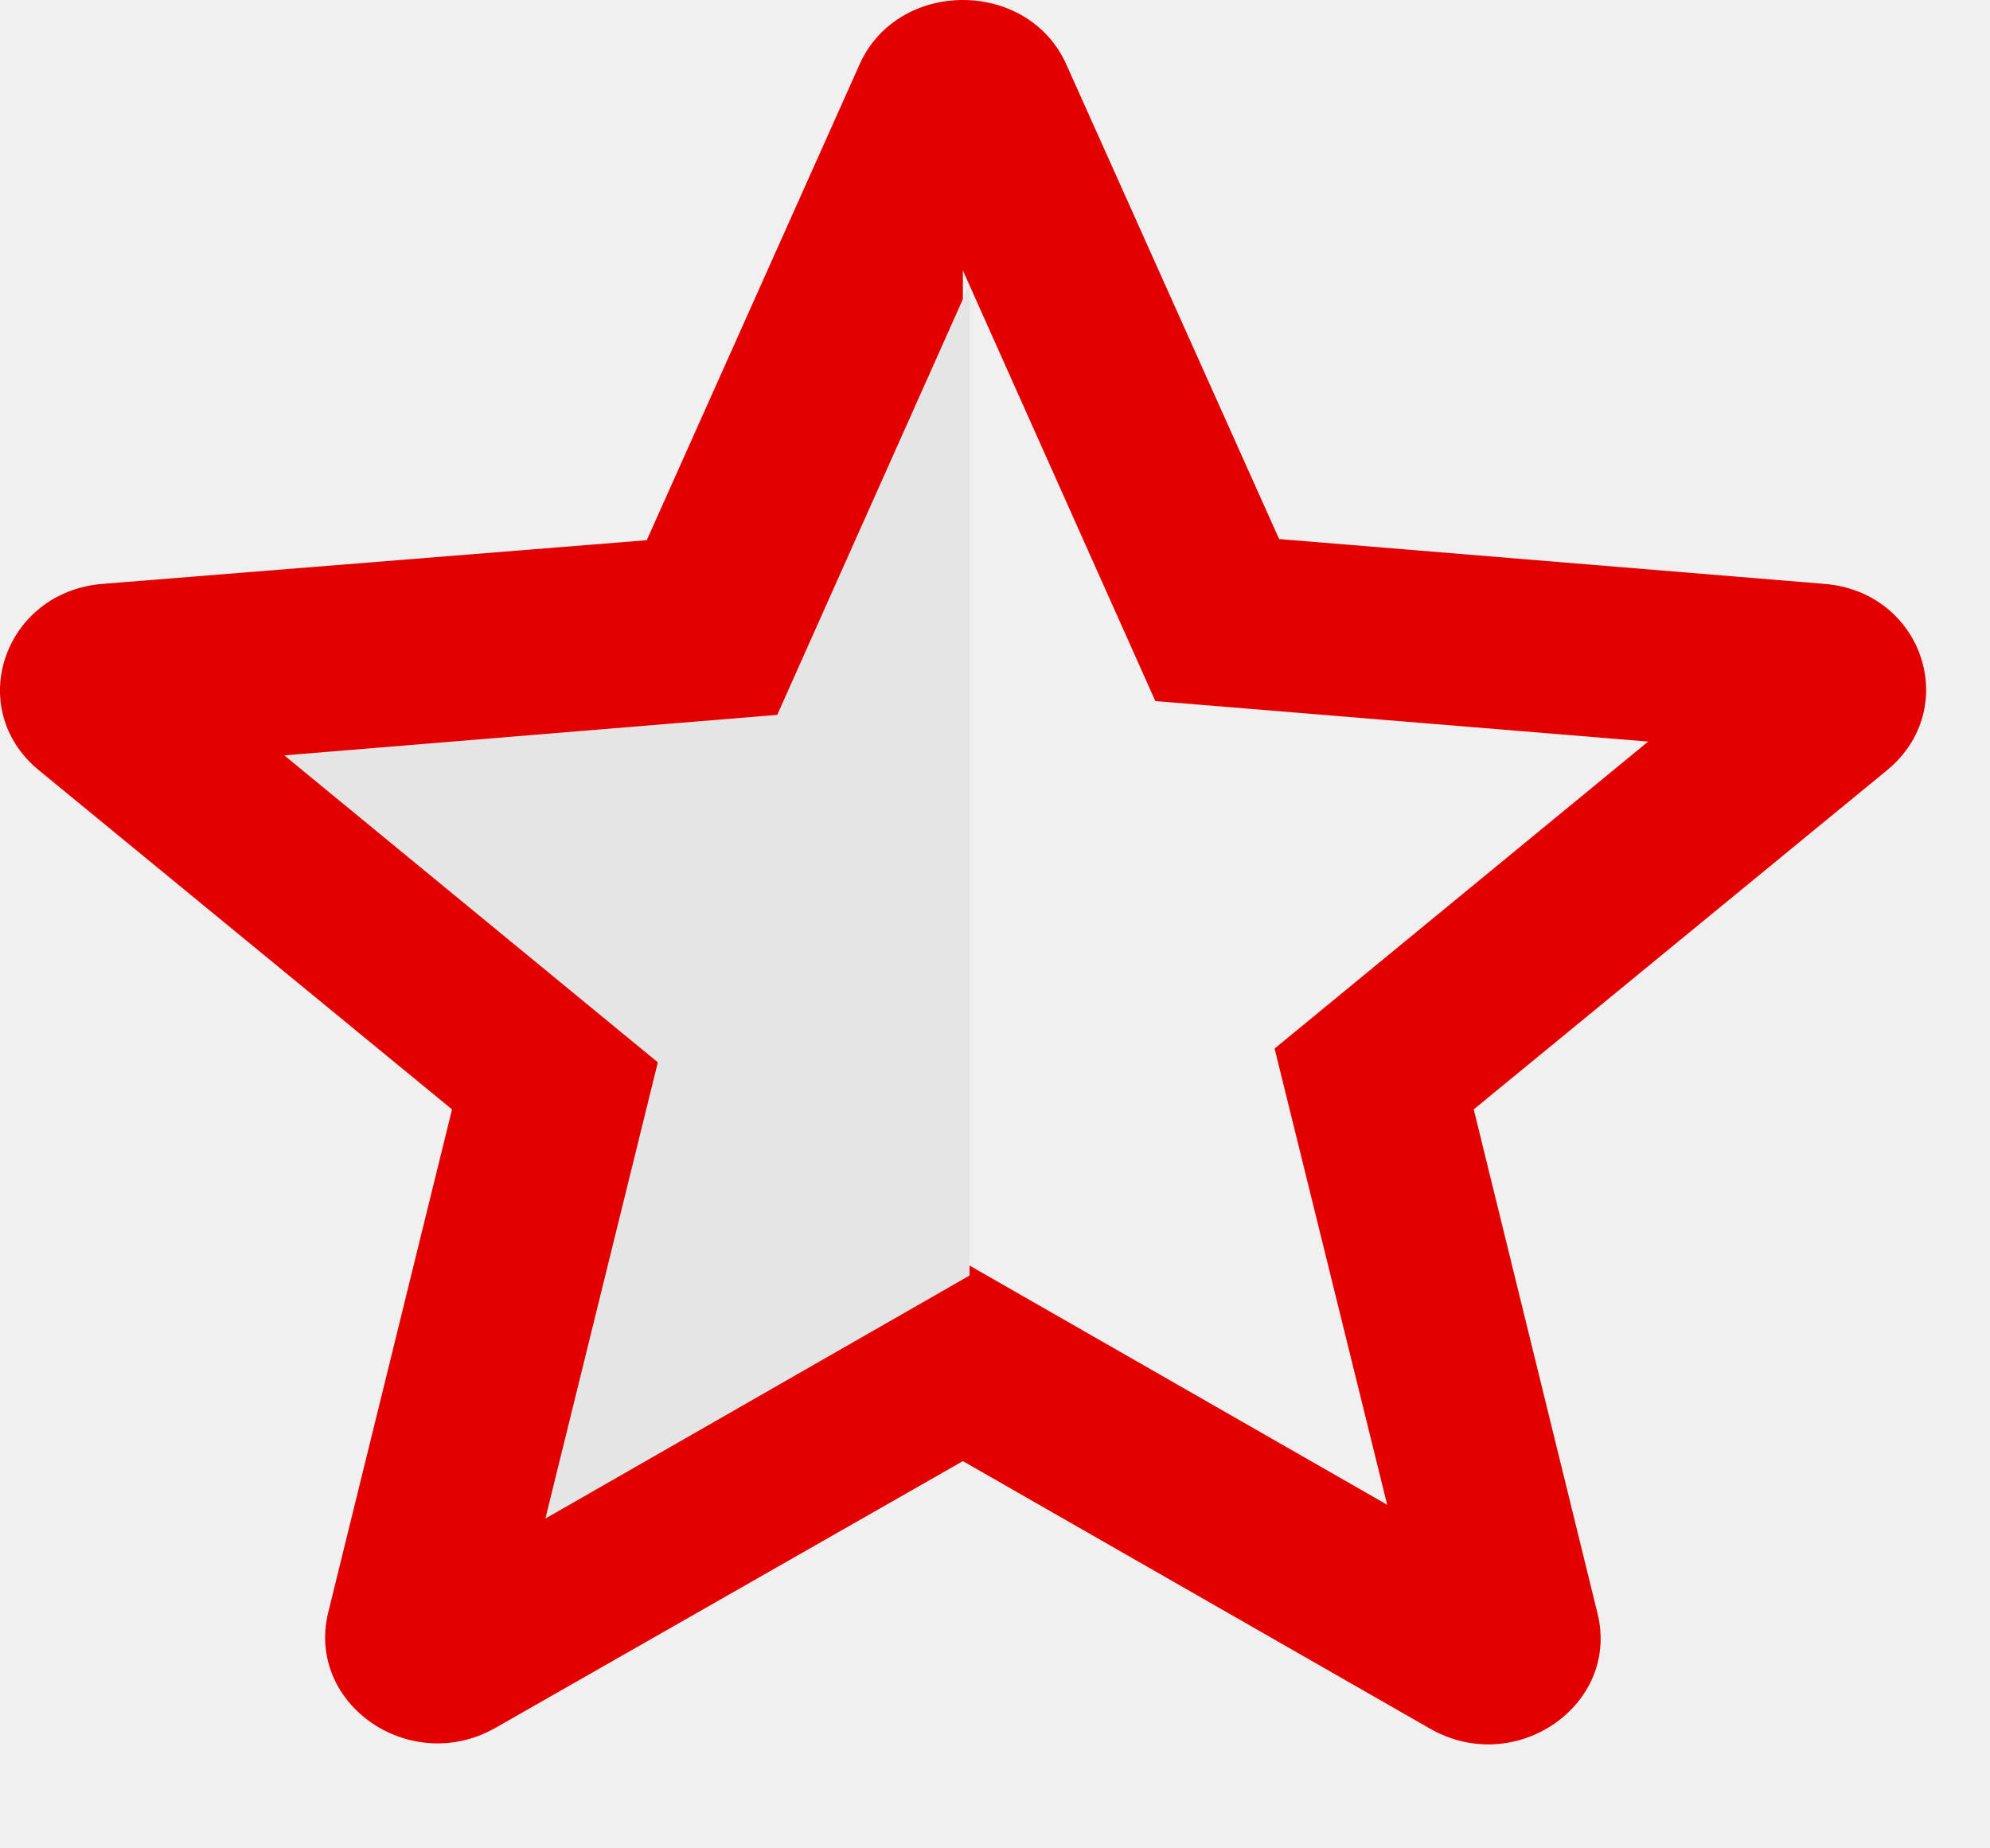
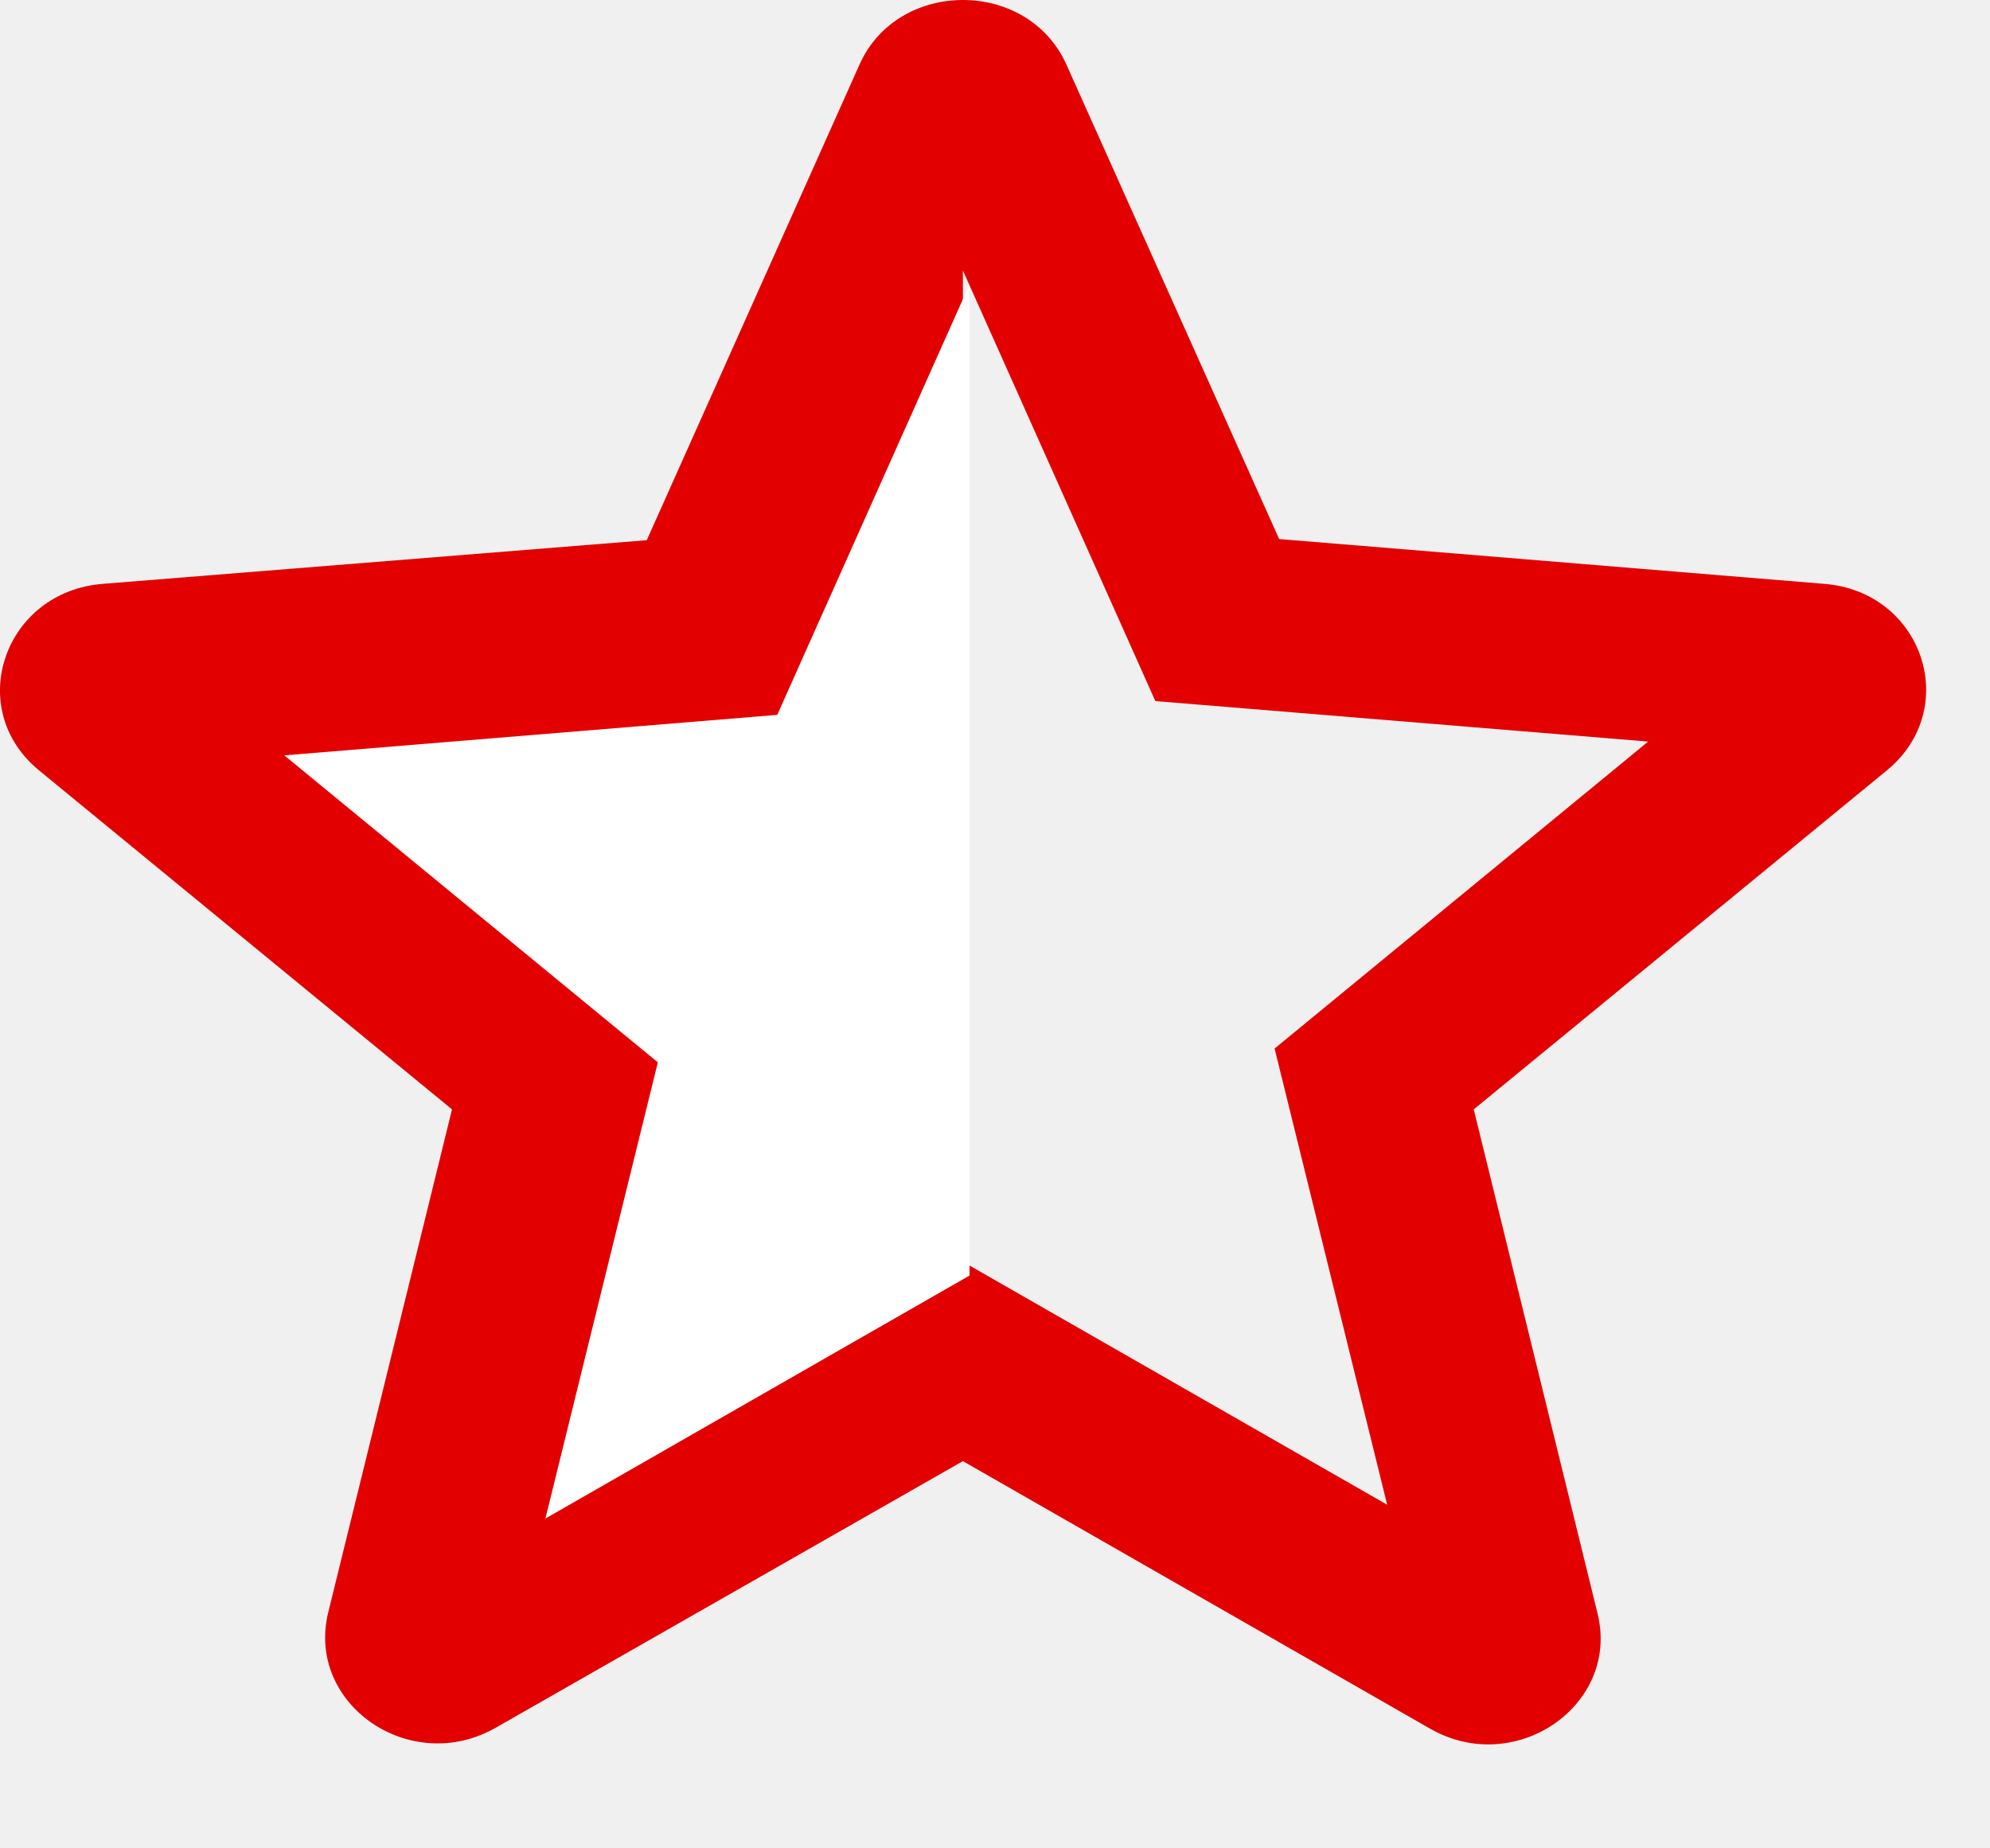
<svg xmlns="http://www.w3.org/2000/svg" width="14" height="13" viewBox="0 0 14 13" fill="none">
  <path fill-rule="evenodd" clip-rule="evenodd" d="M8.999 3.793L12.831 4.108C13.527 4.161 13.804 4.986 13.274 5.421L10.368 7.806L11.239 11.353C11.398 11.998 10.661 12.508 10.06 12.163L6.774 10.281L3.489 12.156C2.887 12.501 2.151 11.991 2.309 11.346L3.18 7.806L0.275 5.421C-0.256 4.986 0.029 4.161 0.726 4.108L4.55 3.801L6.046 0.456C6.315 -0.152 7.233 -0.152 7.503 0.456L8.999 3.793ZM6.774 1.903V8.878L9.759 10.588L8.967 7.378L11.595 5.218L8.128 4.933L6.774 1.903Z" fill="#E30000" />
-   <path d="M6.821 8.975V2L5.468 5.03L2 5.315L4.628 7.475L3.837 10.685L6.821 8.975Z" fill="#E5E5E5" />
+   <path d="M6.821 8.975V2L5.468 5.03L2 5.315L4.628 7.475L3.837 10.685L6.821 8.975Z" fill="white" />
</svg>
